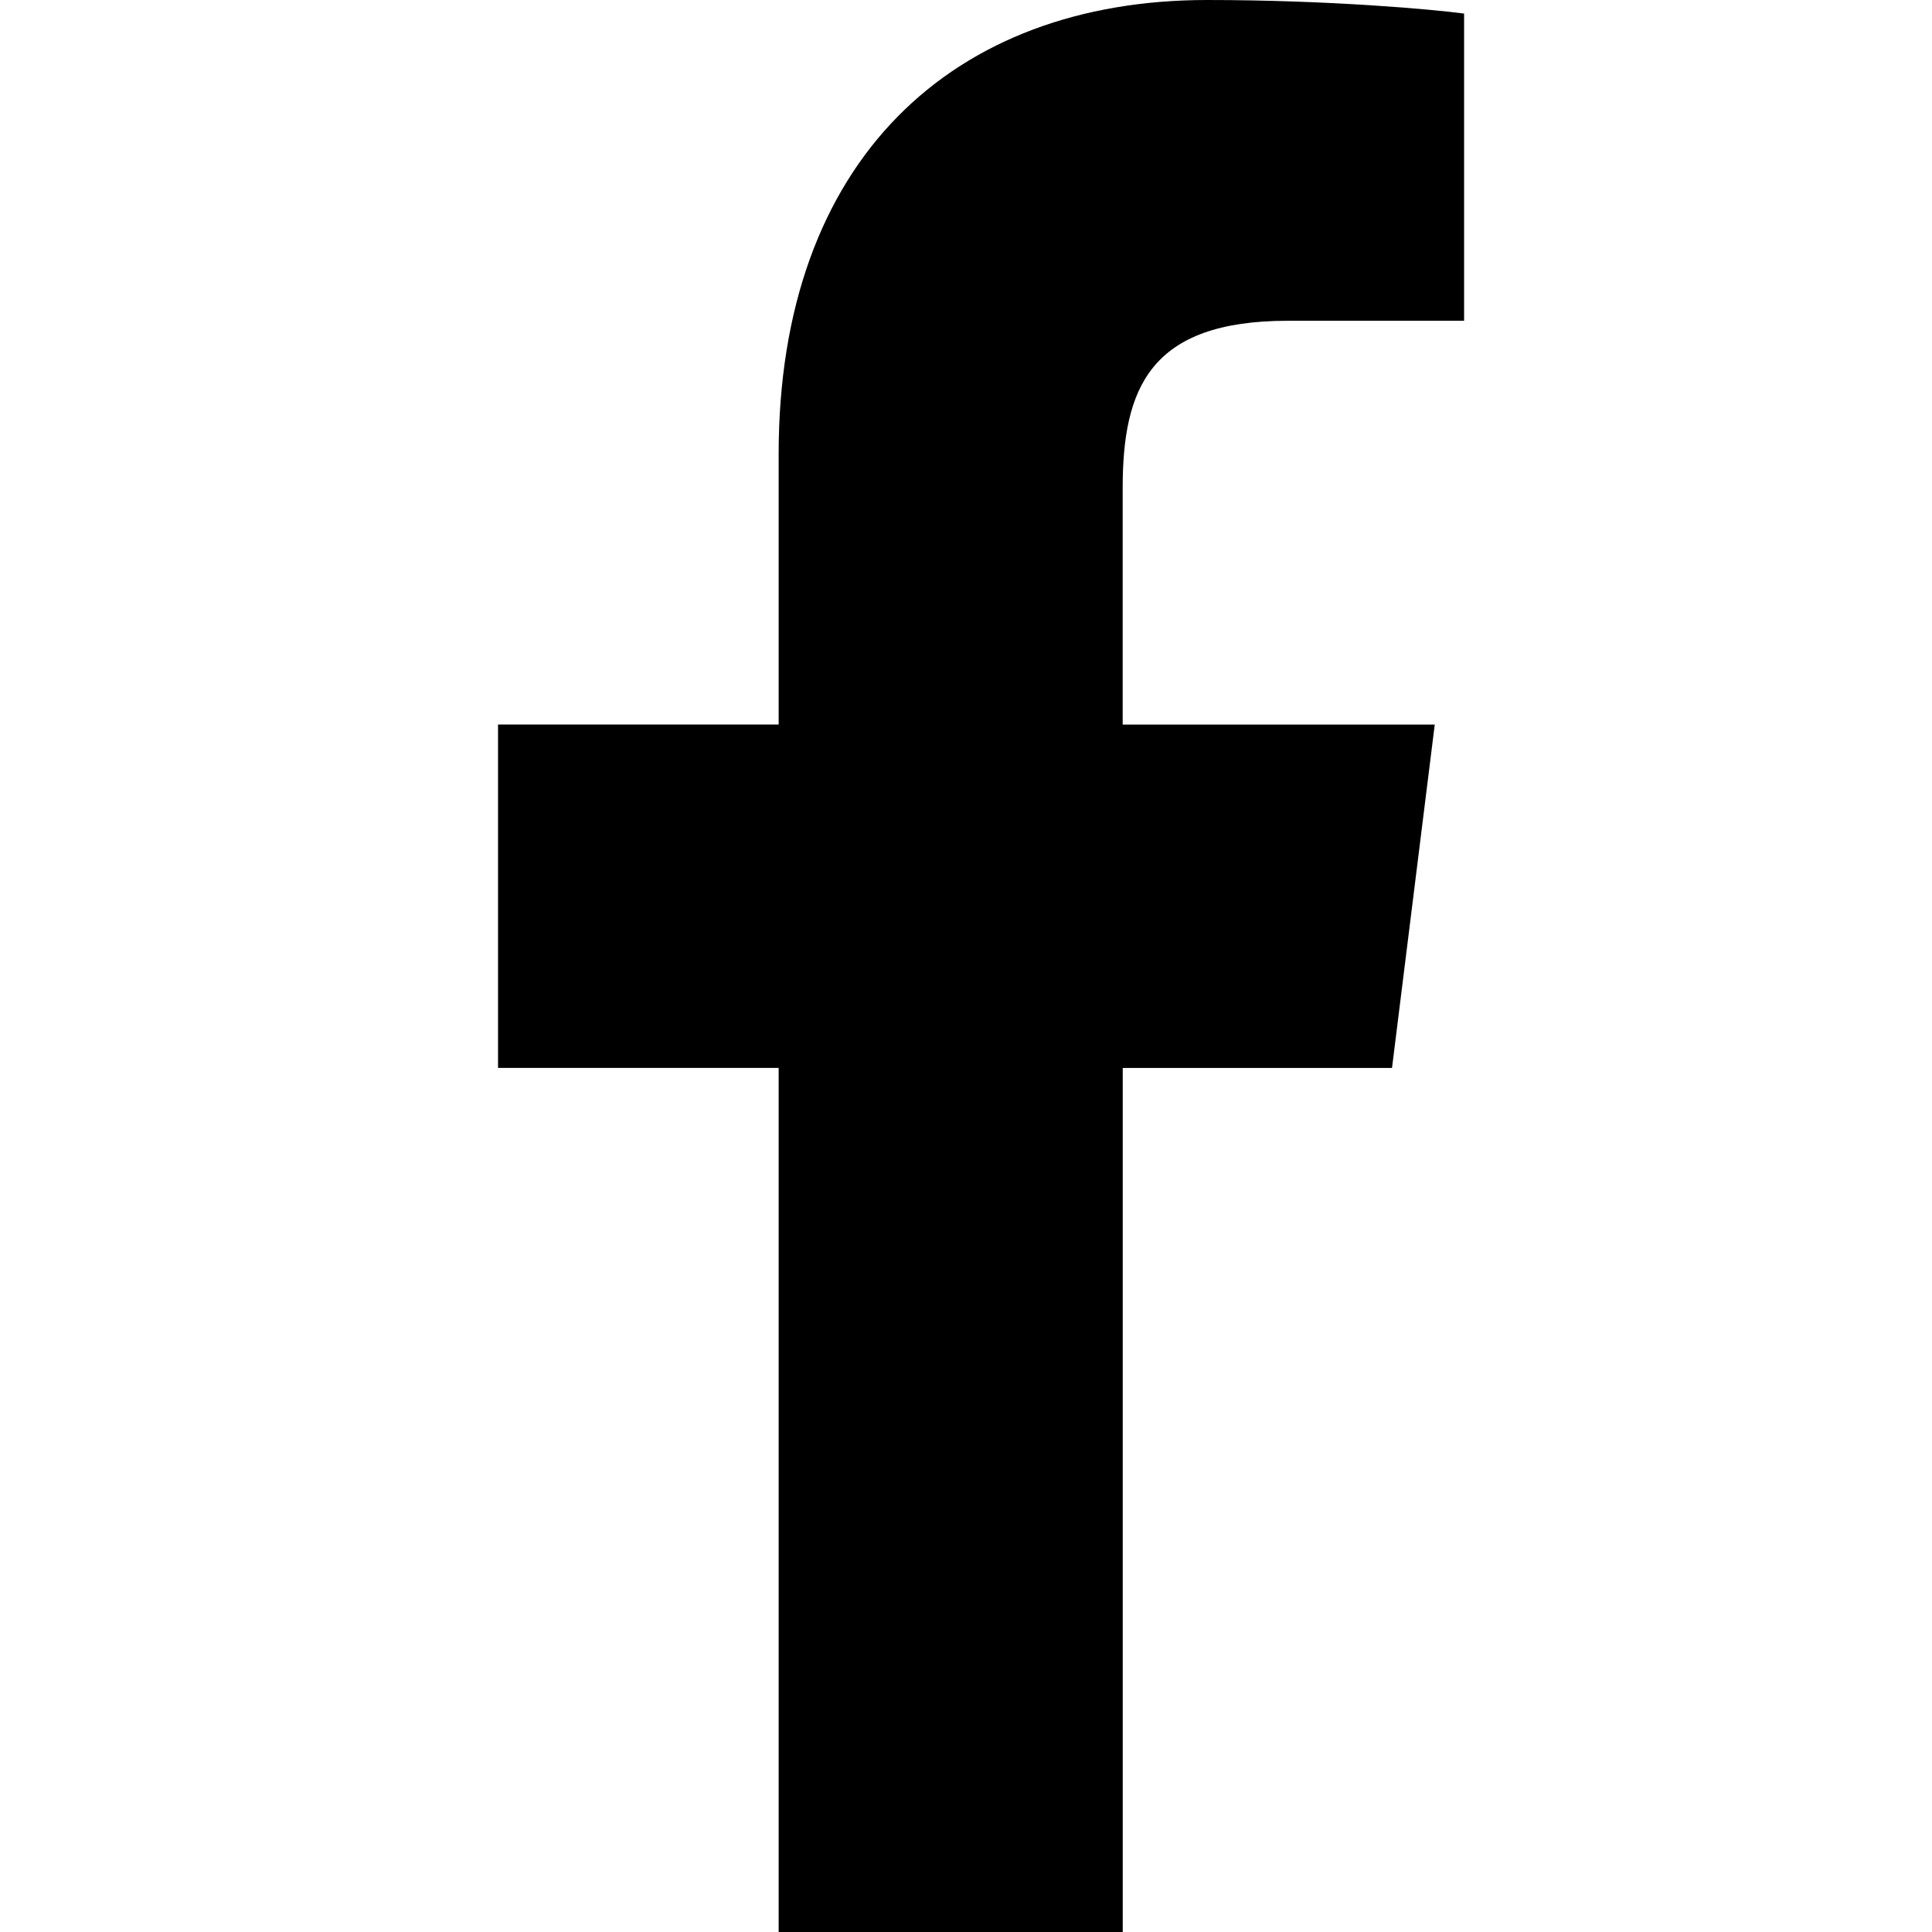
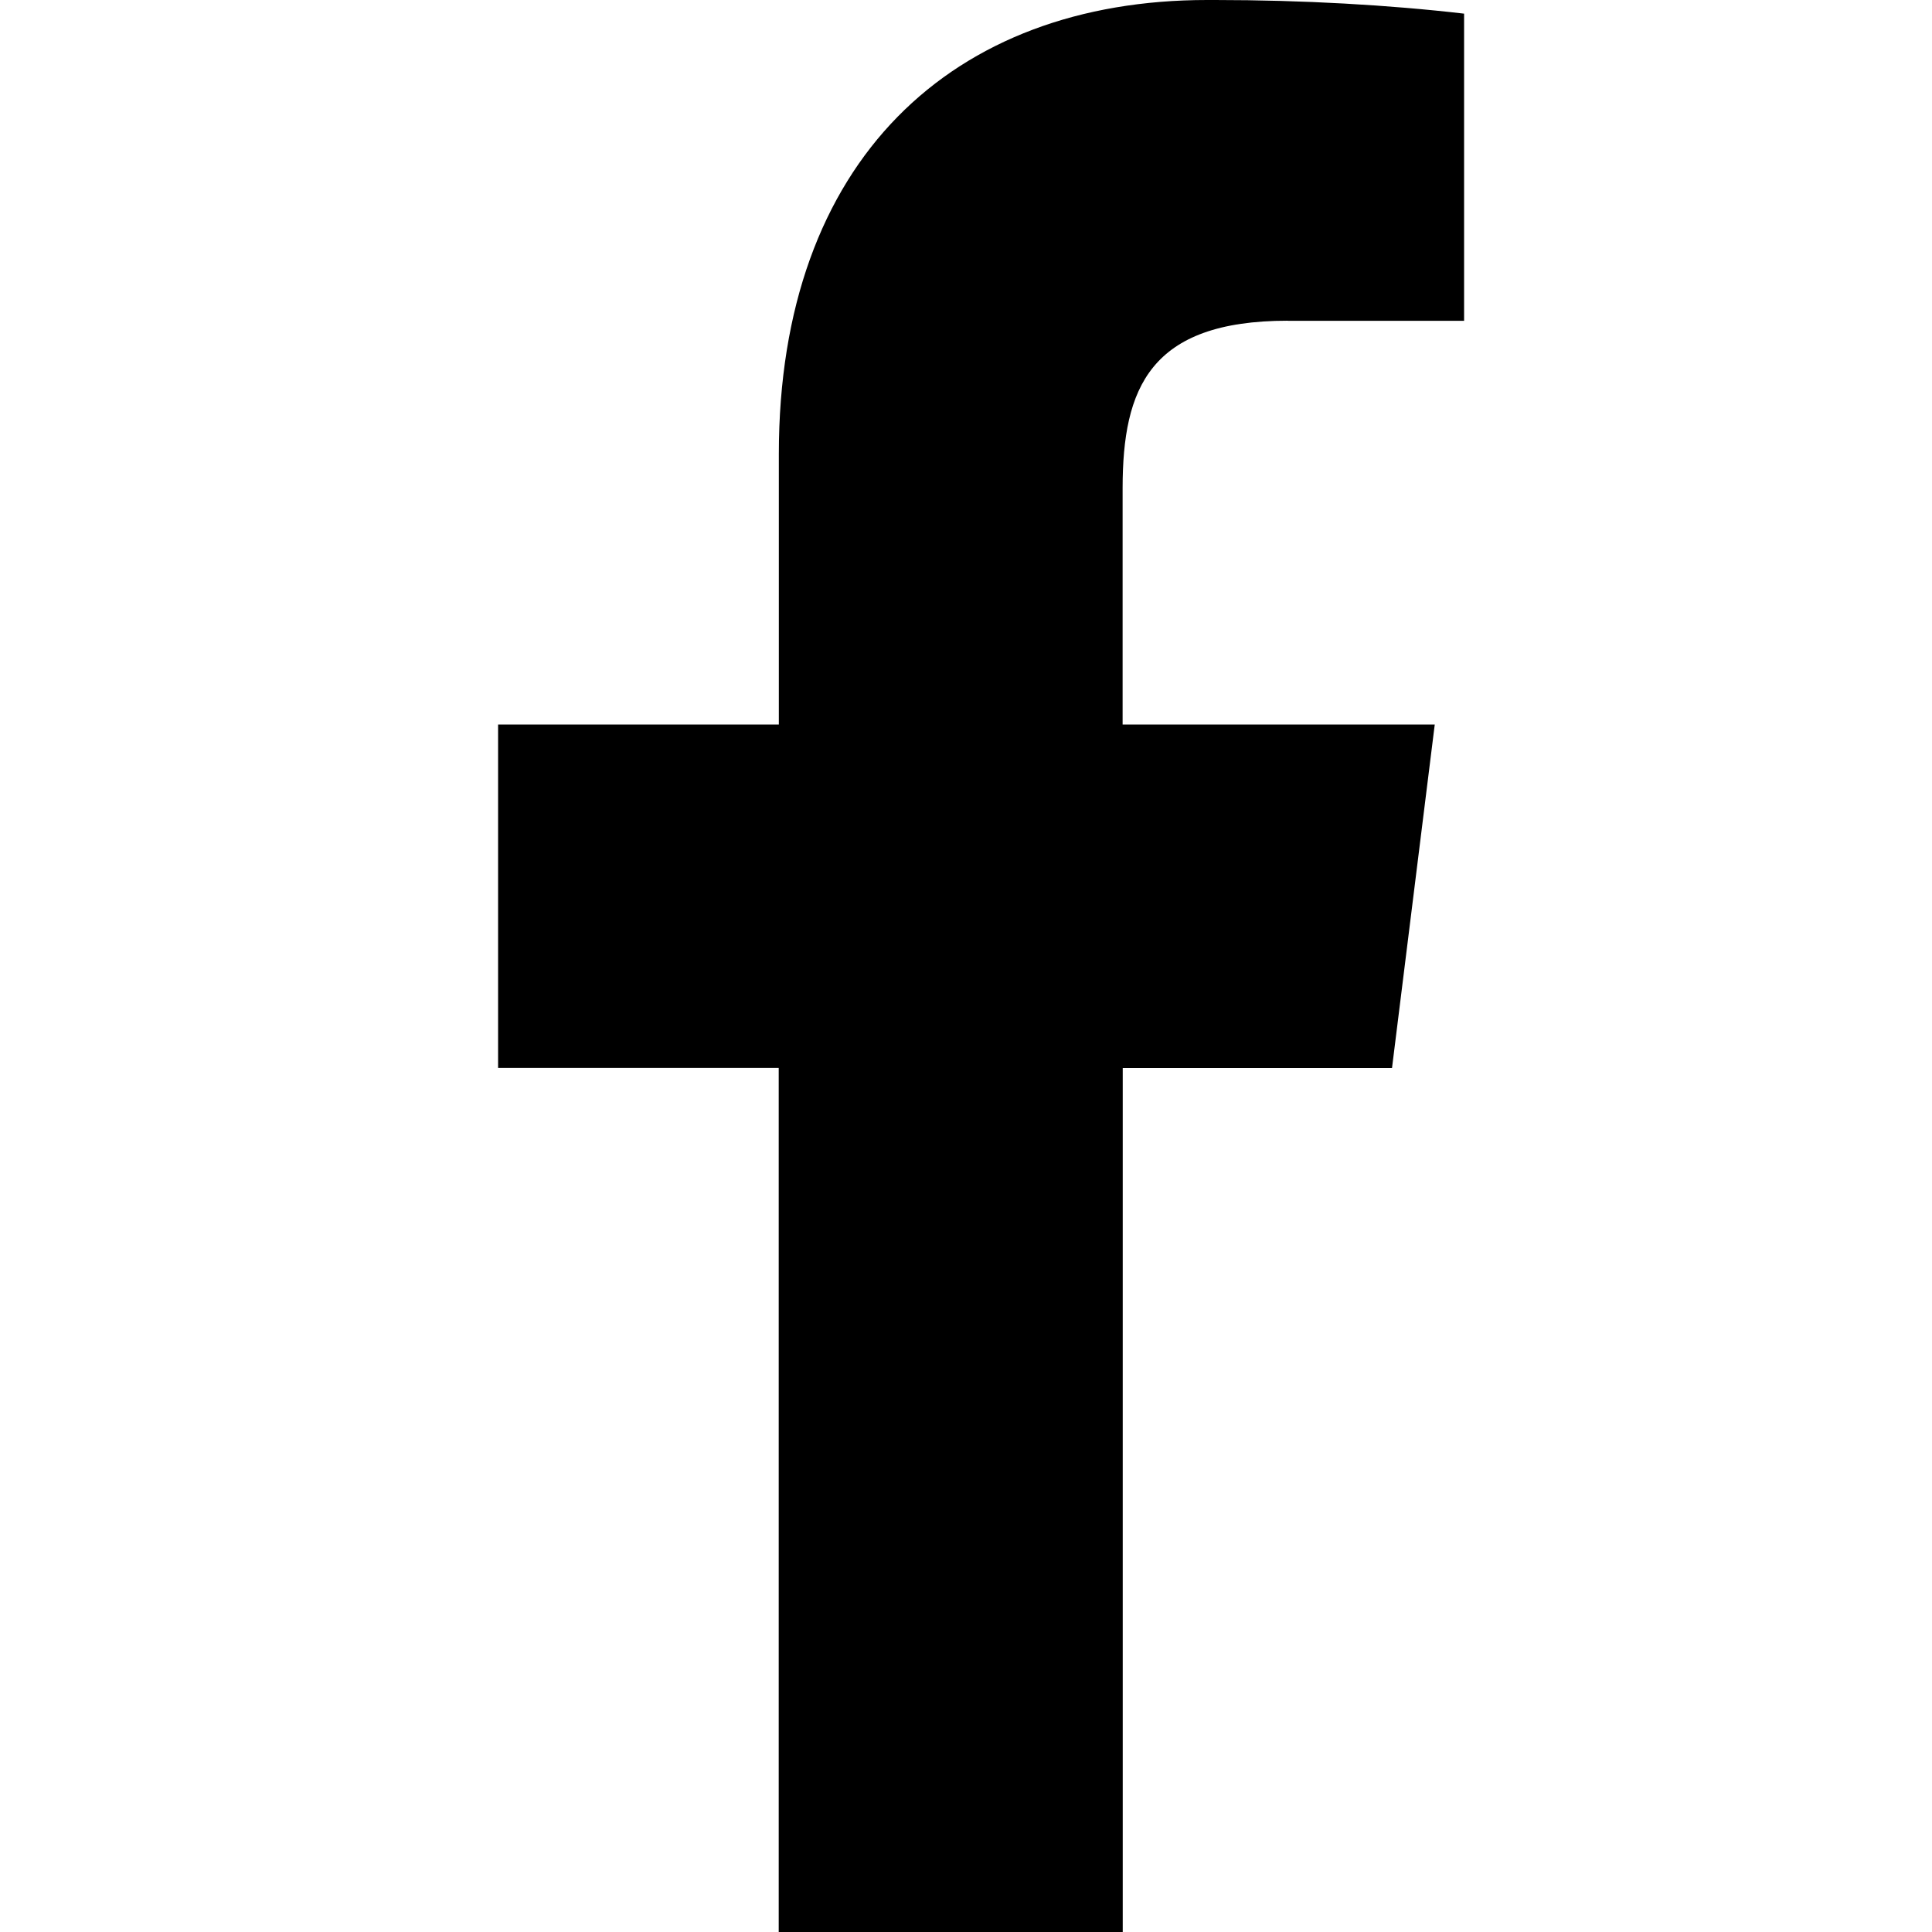
<svg xmlns="http://www.w3.org/2000/svg" version="1.1" width="32" height="32" viewBox="0 0 32 32">
-   <path d="M21.329 5.313h2.921v-5.088c-0.504-0.069-2.237-0.225-4.256-0.225-4.212 0-7.097 2.649-7.097 7.519v4.481h-4.648v5.688h4.648v14.312h5.699v-14.311h4.46l0.708-5.688h-5.169v-3.919c0.001-1.644 0.444-2.769 2.735-2.769z" />
+   <path d="M21.33 5.314h2.92v-5.088c-1.238-0.144-2.672-0.226-4.125-0.226-0.046 0-0.092 0-0.138 0l0.007-0c-4.212 0-7.094 2.65-7.094 7.52v4.48h-4.65v5.688h4.648v14.312h5.698v-14.31h4.46l0.708-5.69h-5.17v-3.92c0.002-1.644 0.444-2.768 2.736-2.768z" />
</svg>
